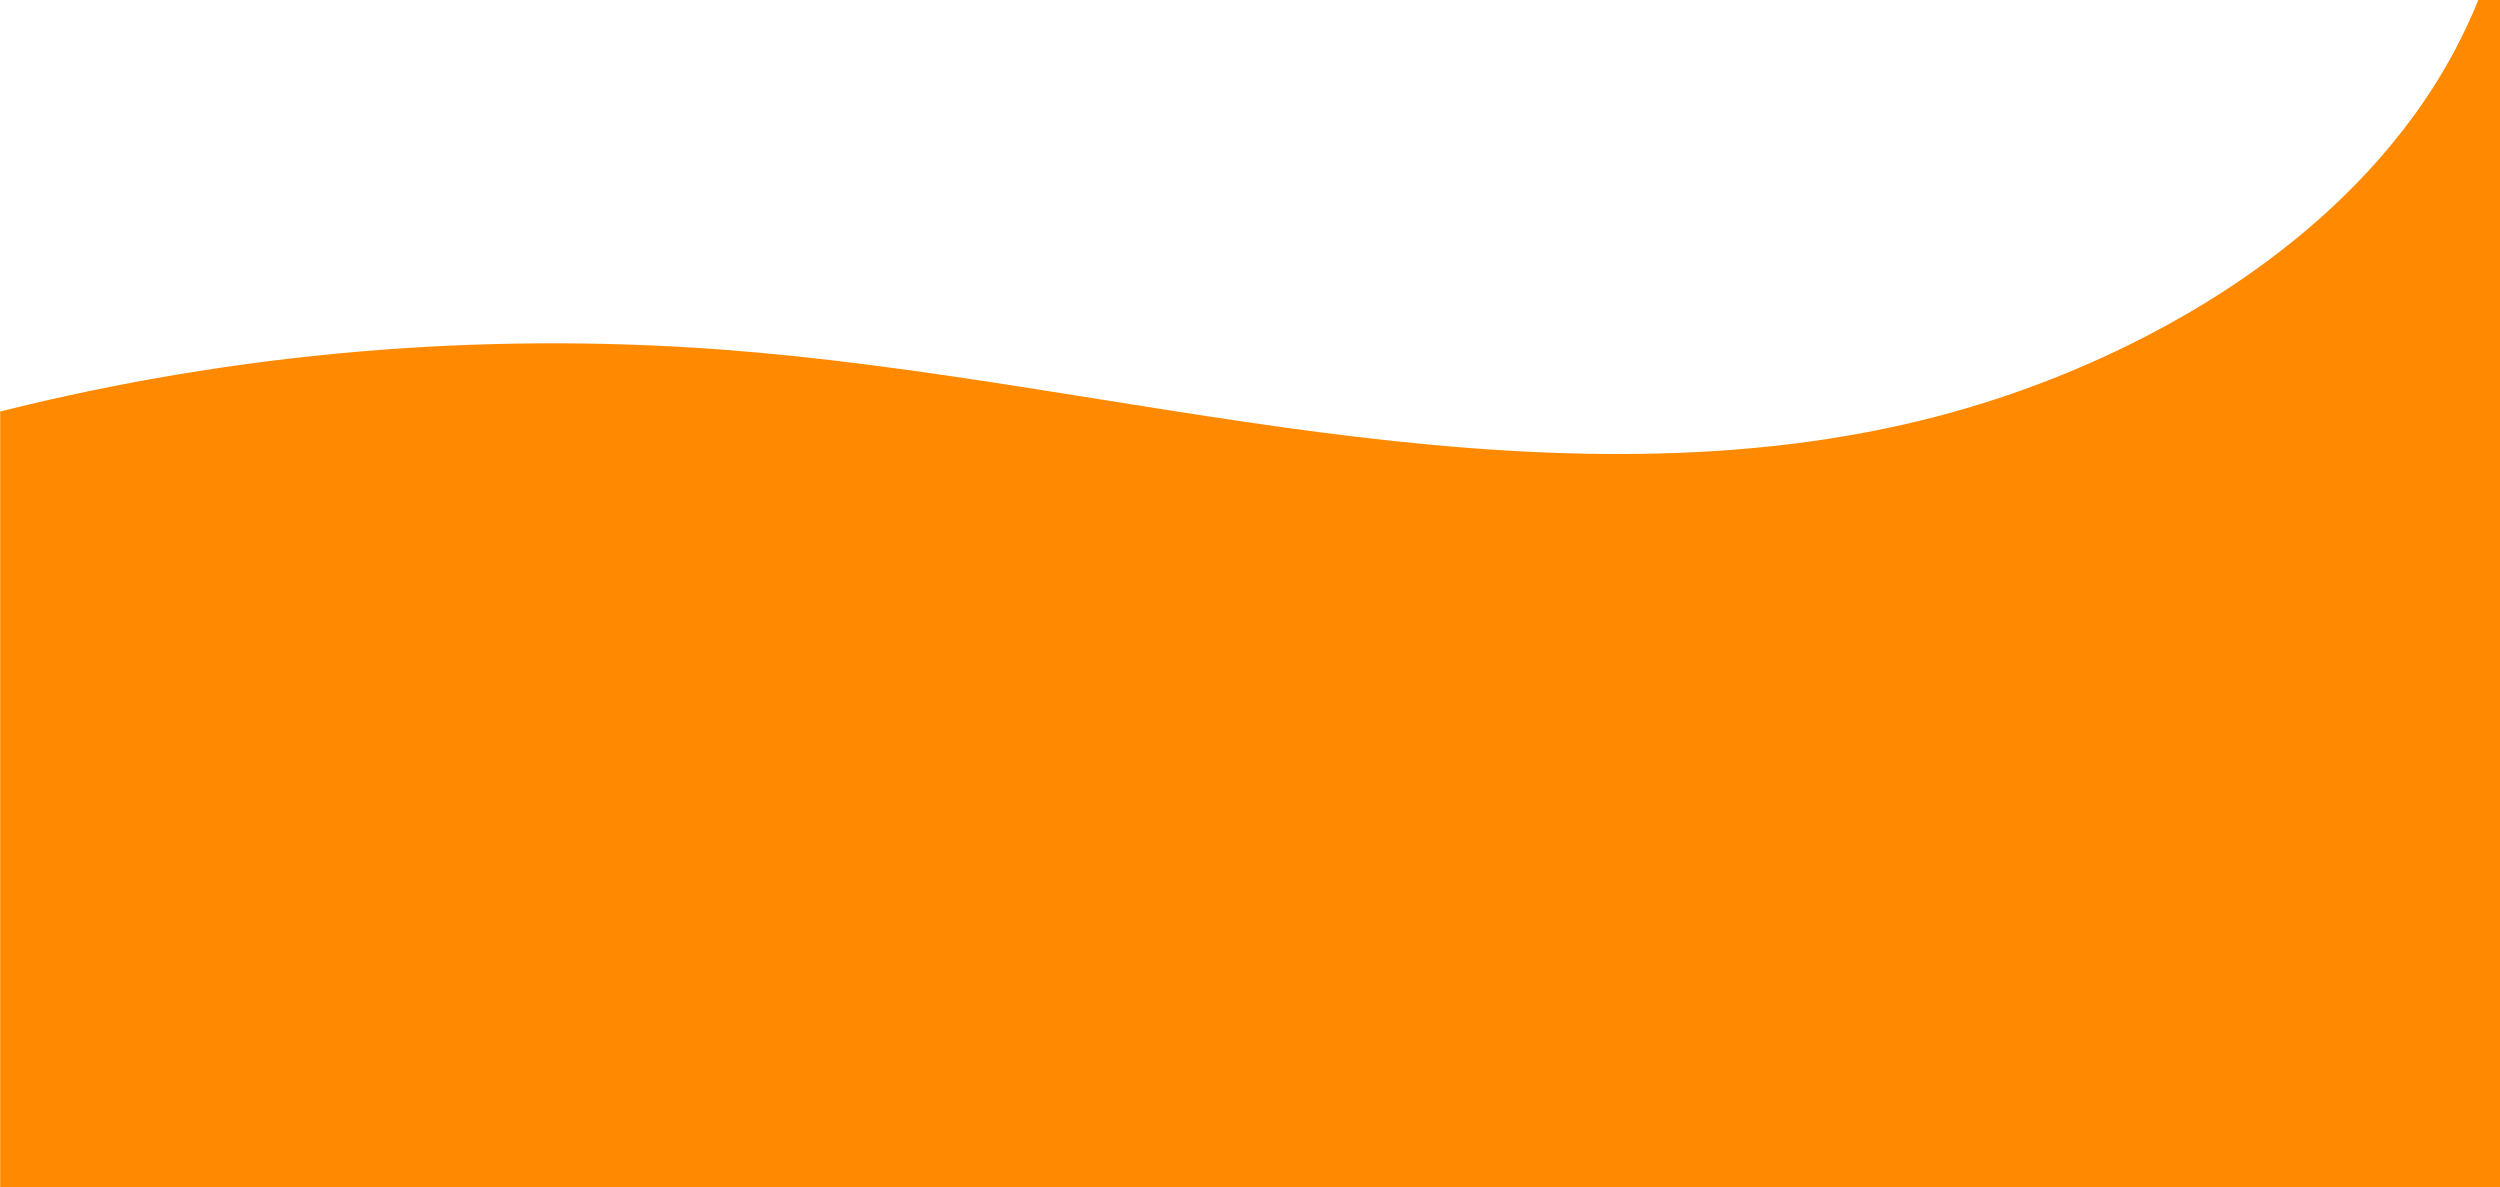
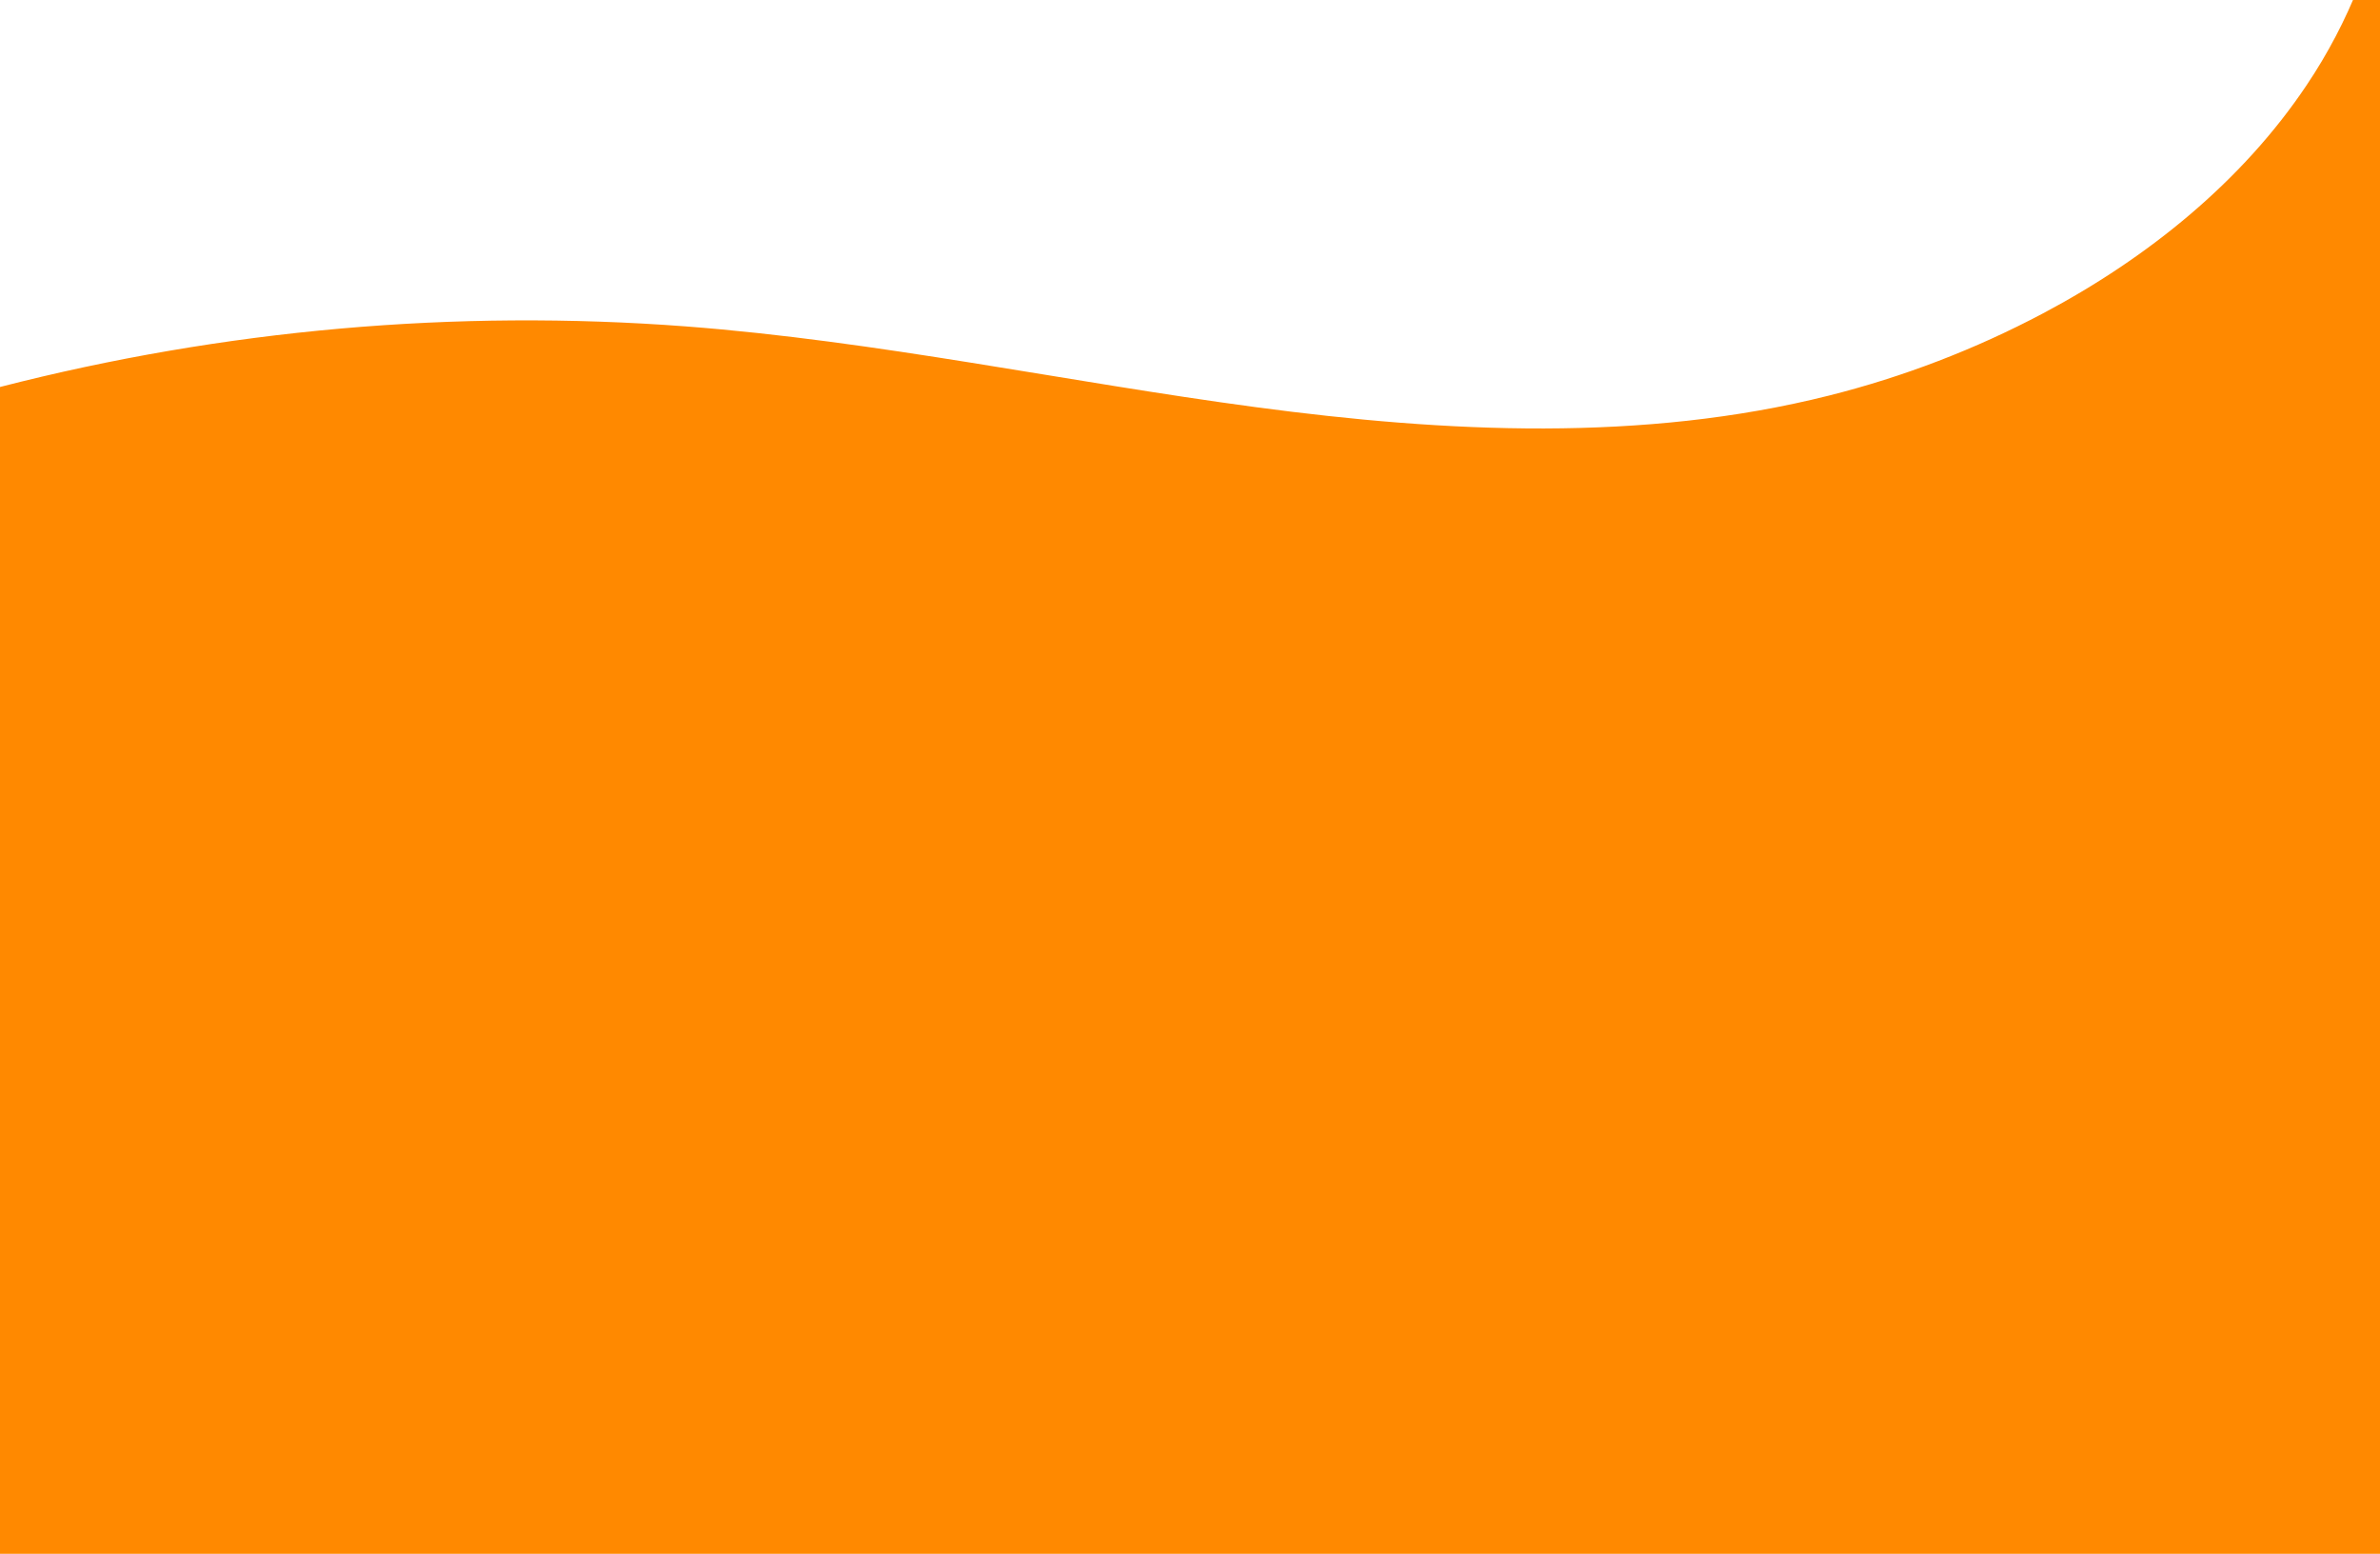
- <svg xmlns="http://www.w3.org/2000/svg" viewBox="0 0 1935 918">
+ <svg xmlns="http://www.w3.org/2000/svg" viewBox="0 0 1935 1263">
  <defs>
    <style>.cls-1{fill:#ff8900;}</style>
  </defs>
  <g id="Layer_2" data-name="Layer 2">
-     <path class="cls-1" d="M1935.17-.5v928H.15v-609a1760.84,1760.84,0,0,1,557.53-48c155.8,11.61,308.93,43.92,463.74,64.06s314.47,27.85,465.69-9.2a787.58,787.58,0,0,0,174.05-65.14c85.07-44,161.78-104.36,214.38-180.92A413.06,413.06,0,0,0,1918.42-.5Z" />
+     <path class="cls-1" d="M2268,939v324H-92V939H0V314.56a1718.94,1718.94,0,0,1,557.52-49.25c155.8,11.91,308.93,45,463.74,65.69s314.47,28.55,465.68-9.44a775.13,775.13,0,0,0,174-66.79c85.07-45.08,161.78-107,214.38-185.5a426.92,426.92,0,0,0,42.88-81.77H1935V939Z" />
  </g>
</svg>
